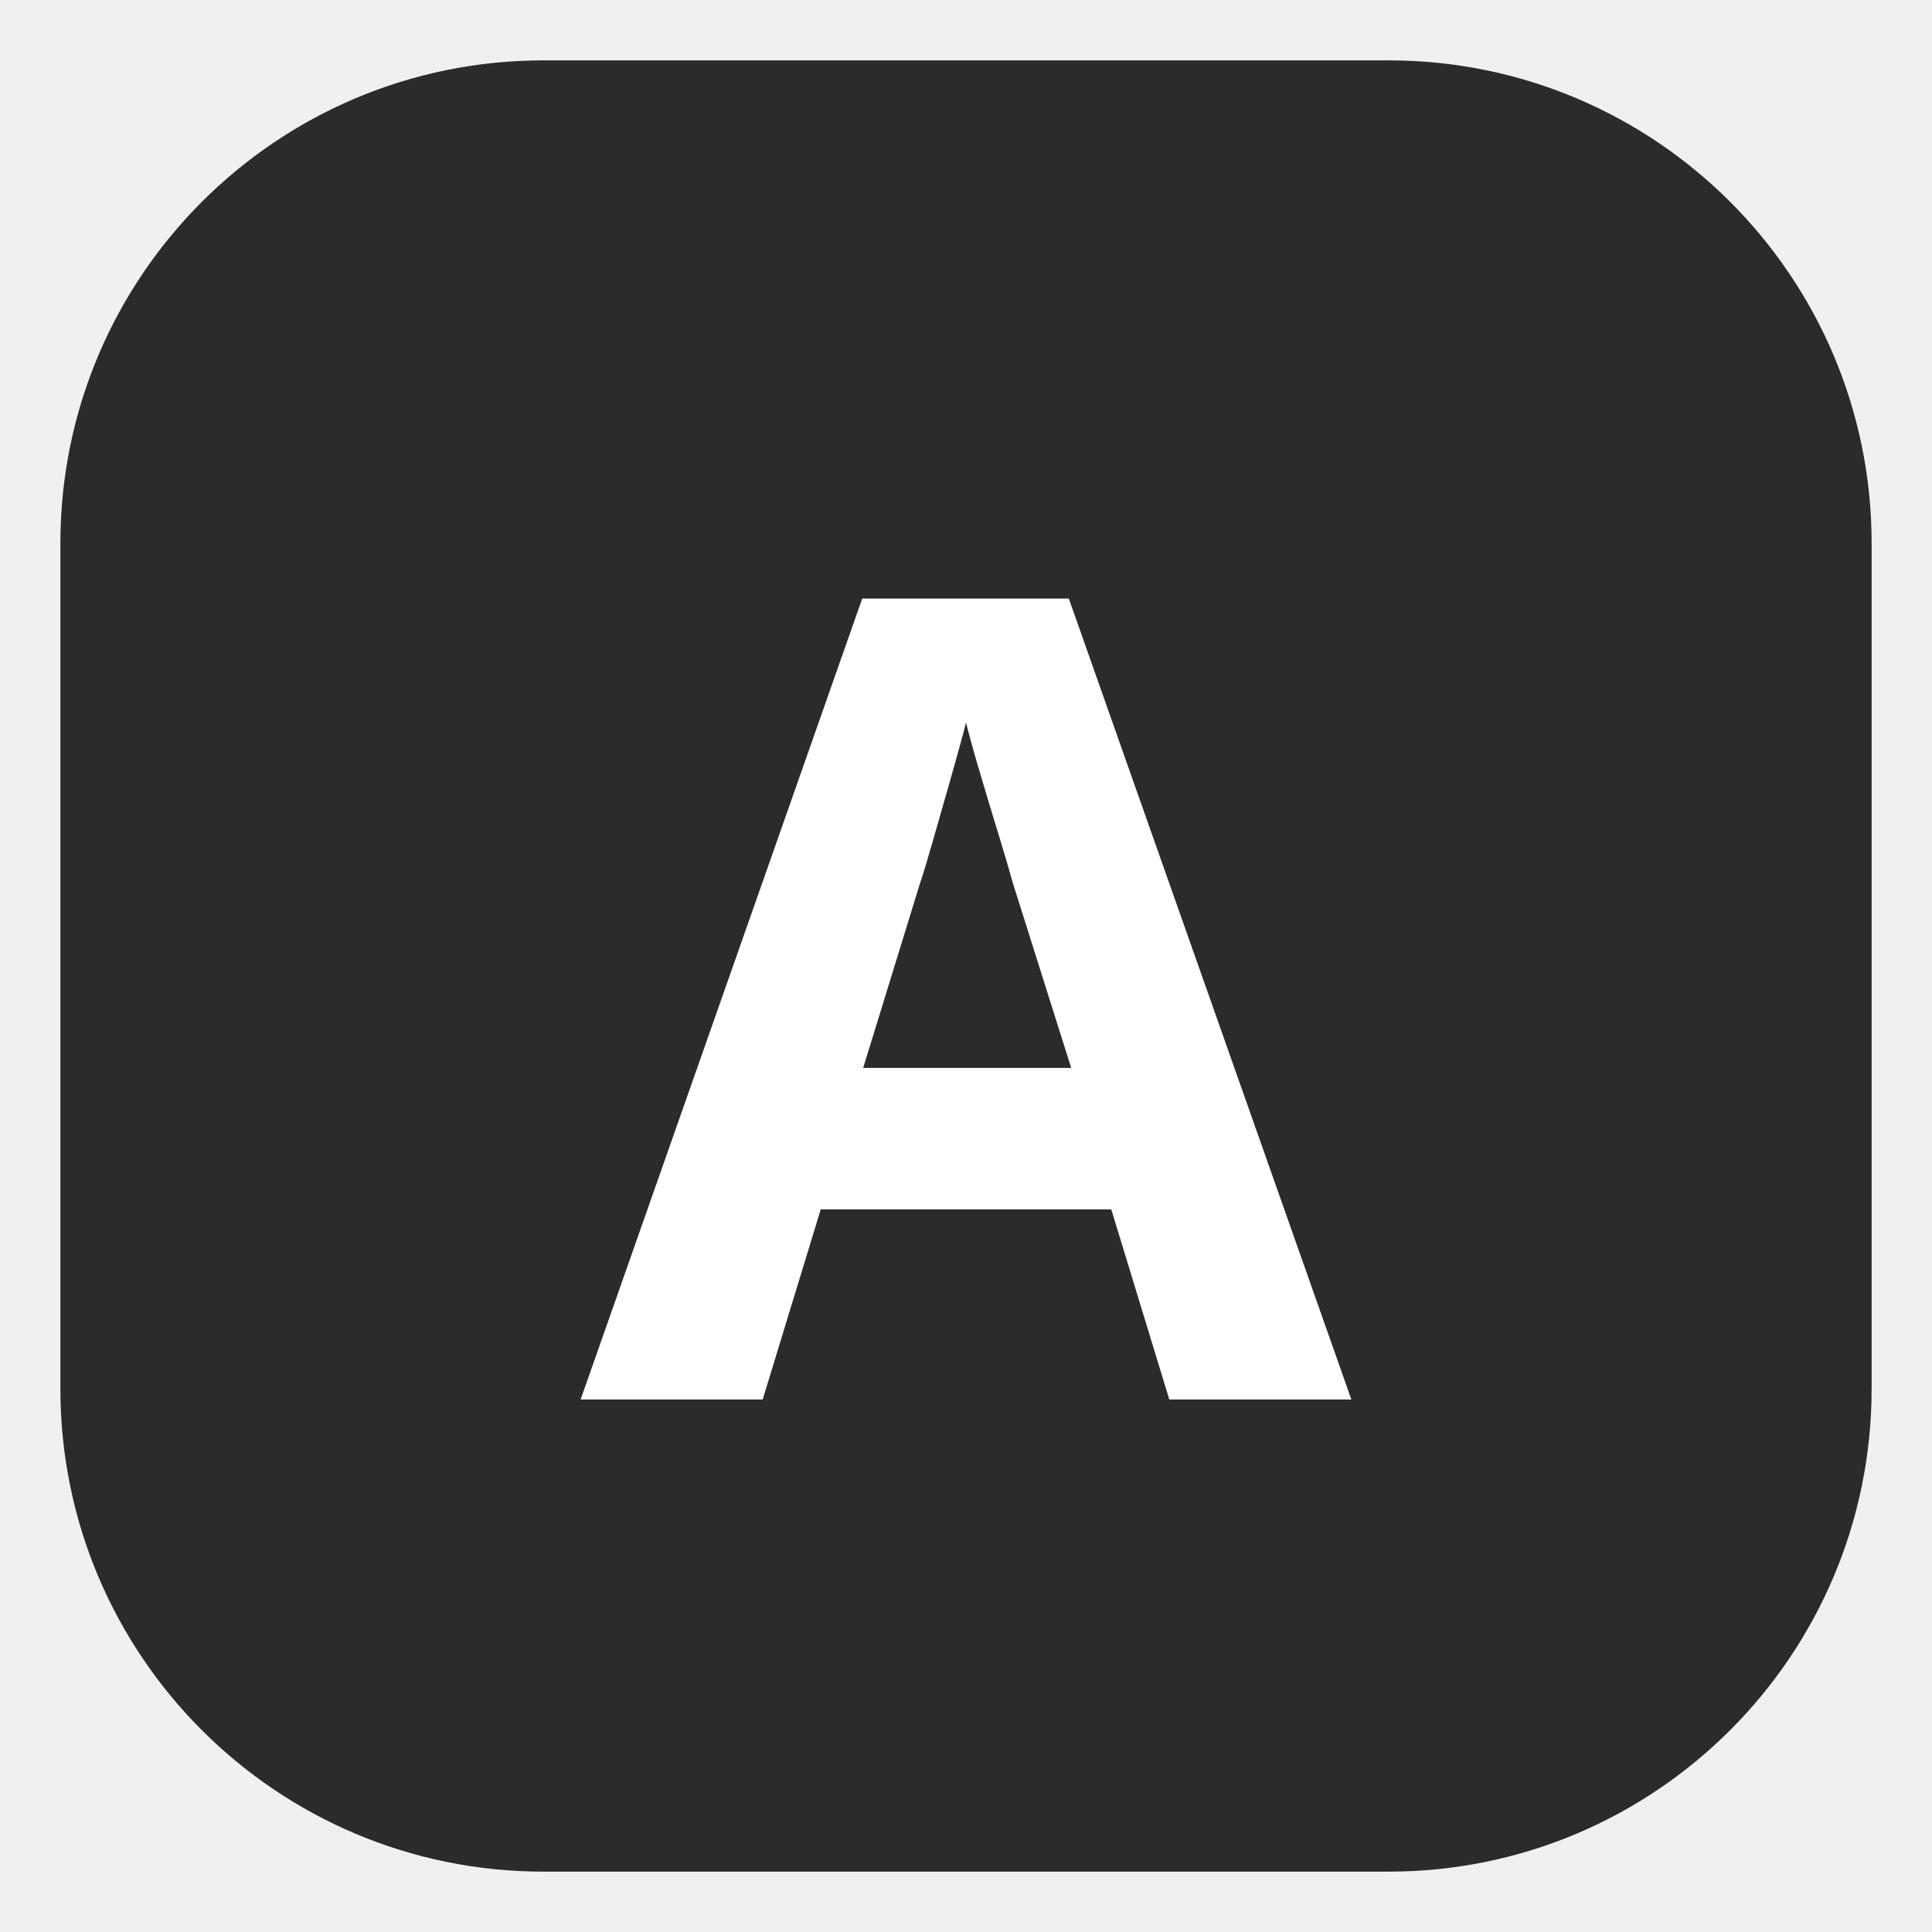
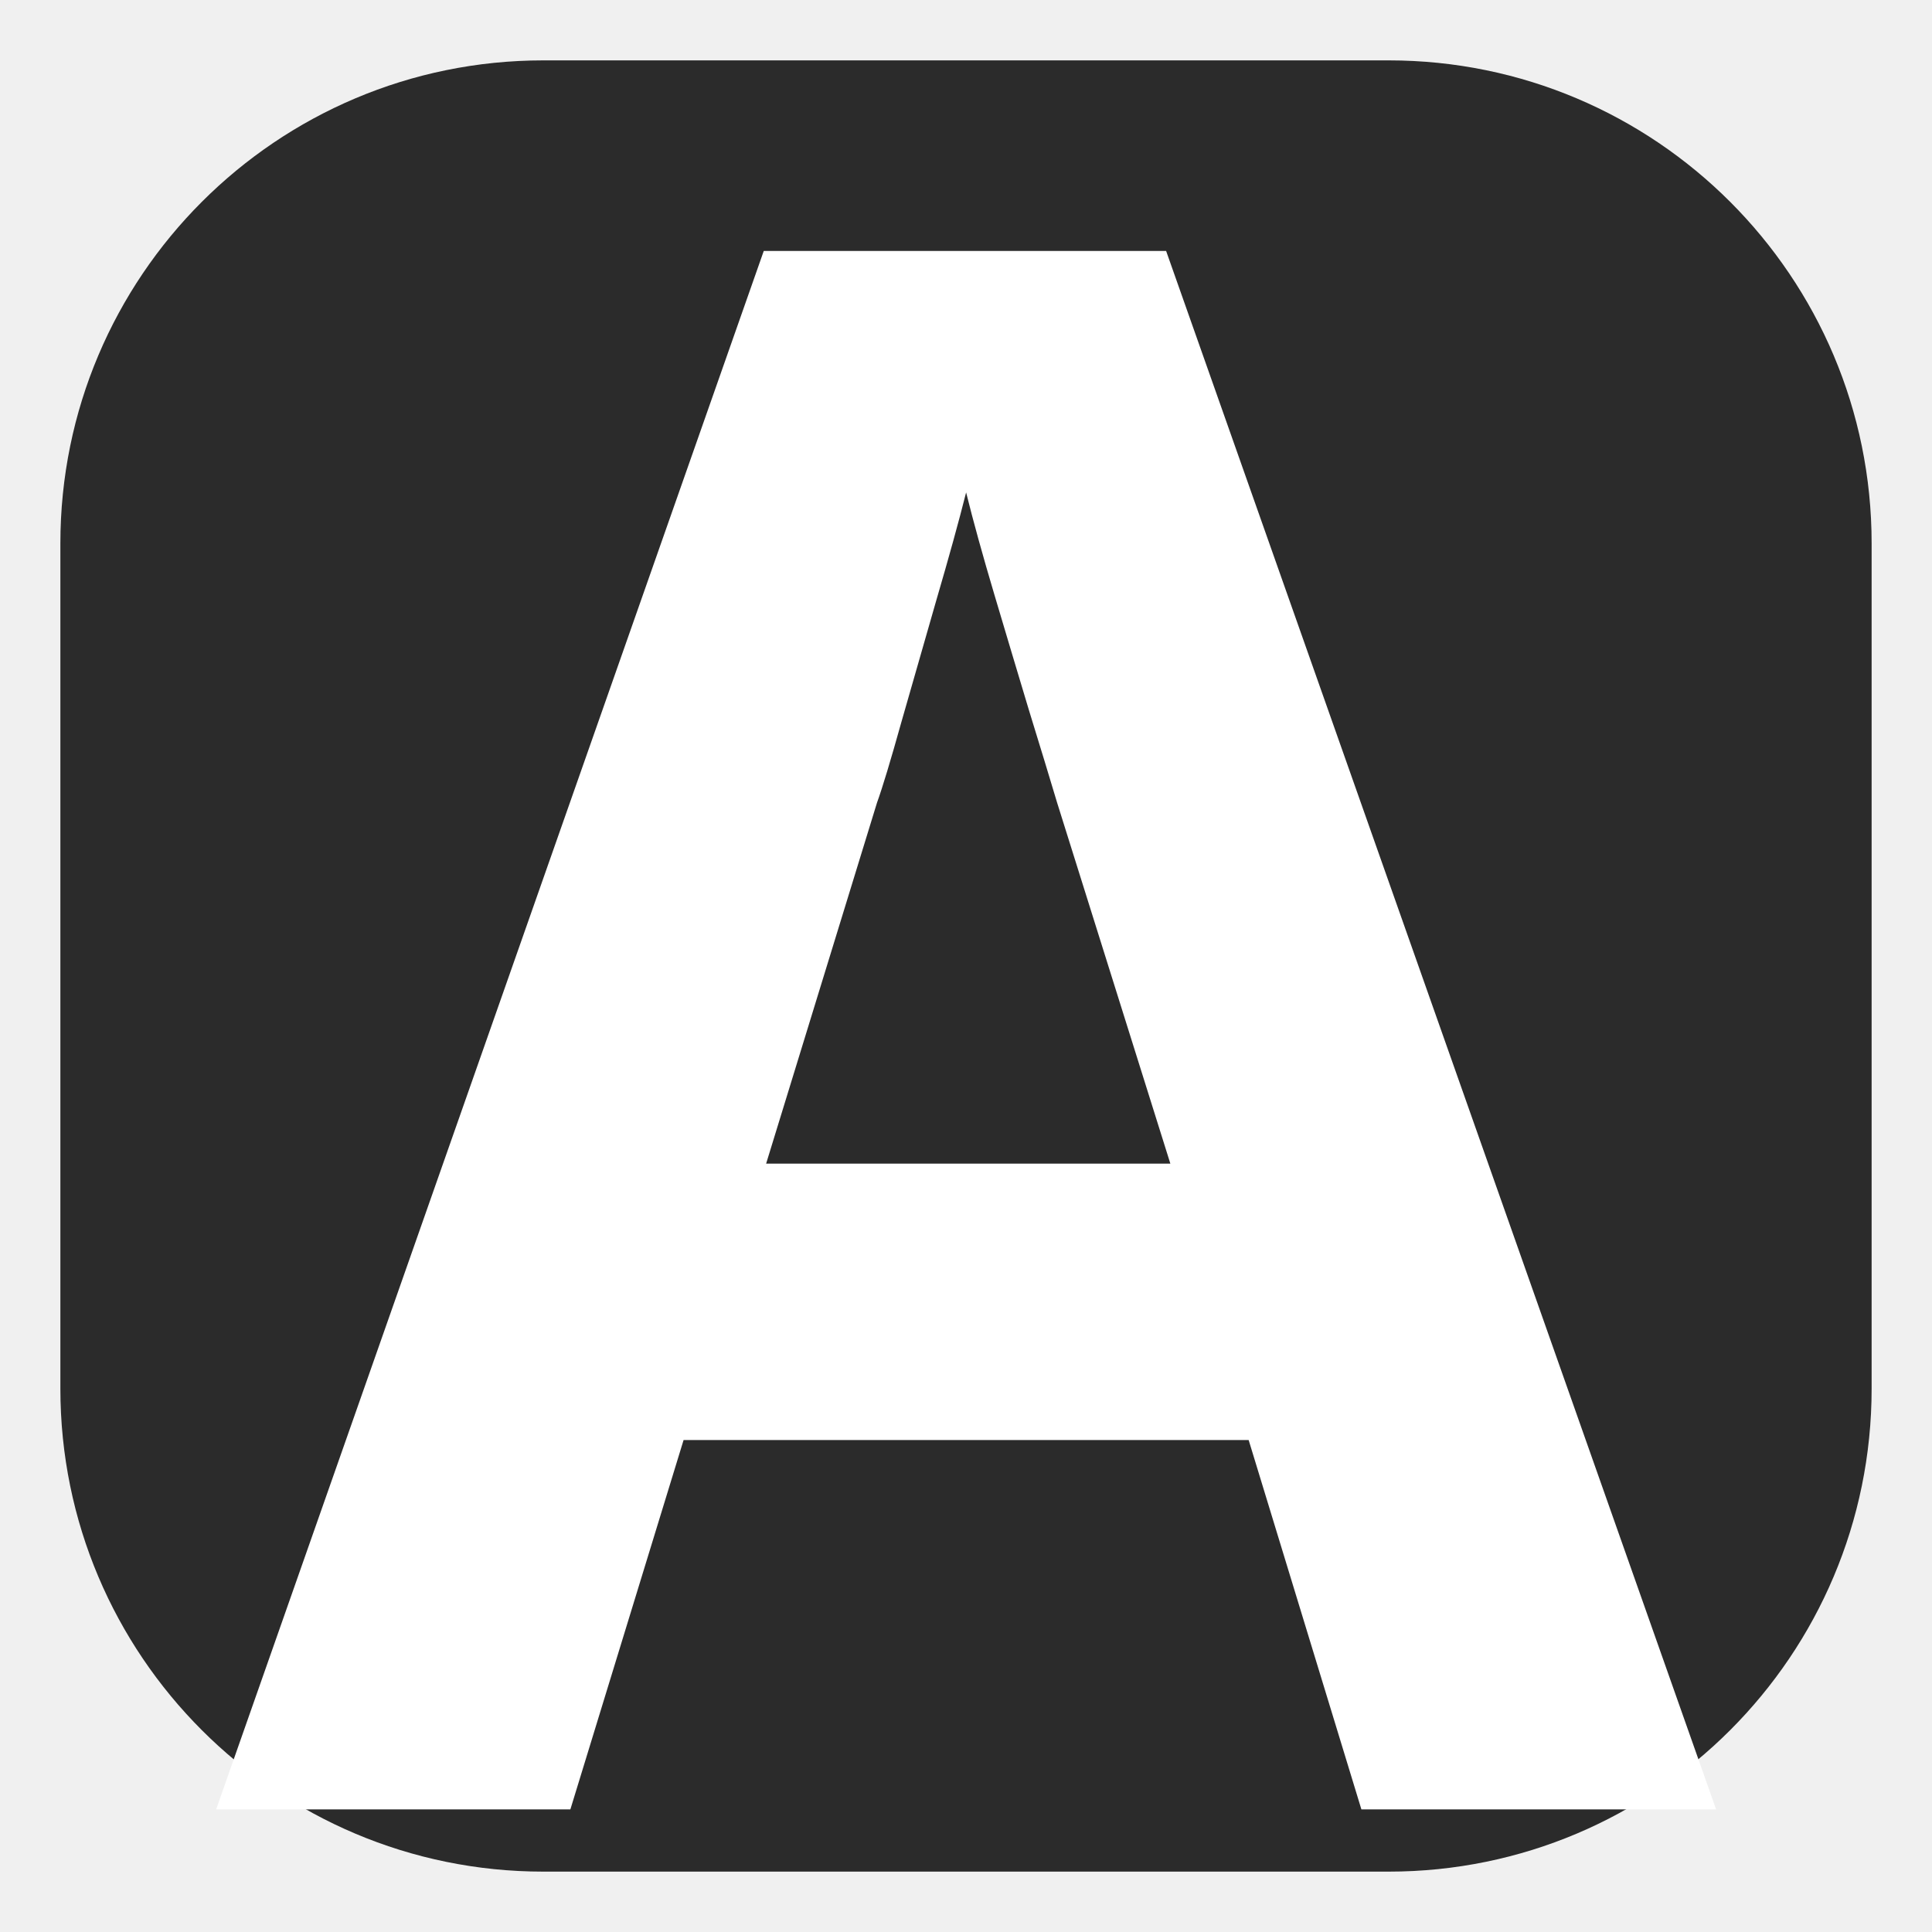
<svg xmlns="http://www.w3.org/2000/svg" viewBox="0 0 64 64">
  <rect x="2" y="2" width="60" height="60" rx="16" fill="#2B2B2B" />
-   <text x="32" y="32" text-anchor="middle" dominant-baseline="central" font-family="'Noto Sans TC','Microsoft JhengHei UI',sans-serif" font-weight="700" font-size="37" fill="#fff">A</text>
+   <text x="32" y="32" text-anchor="middle" dominant-baseline="central" font-family="'Noto Sans TC','Microsoft JhengHei UI',sans-serif" font-weight="700" font-size="72" fill="#fff">A</text>
</svg>
